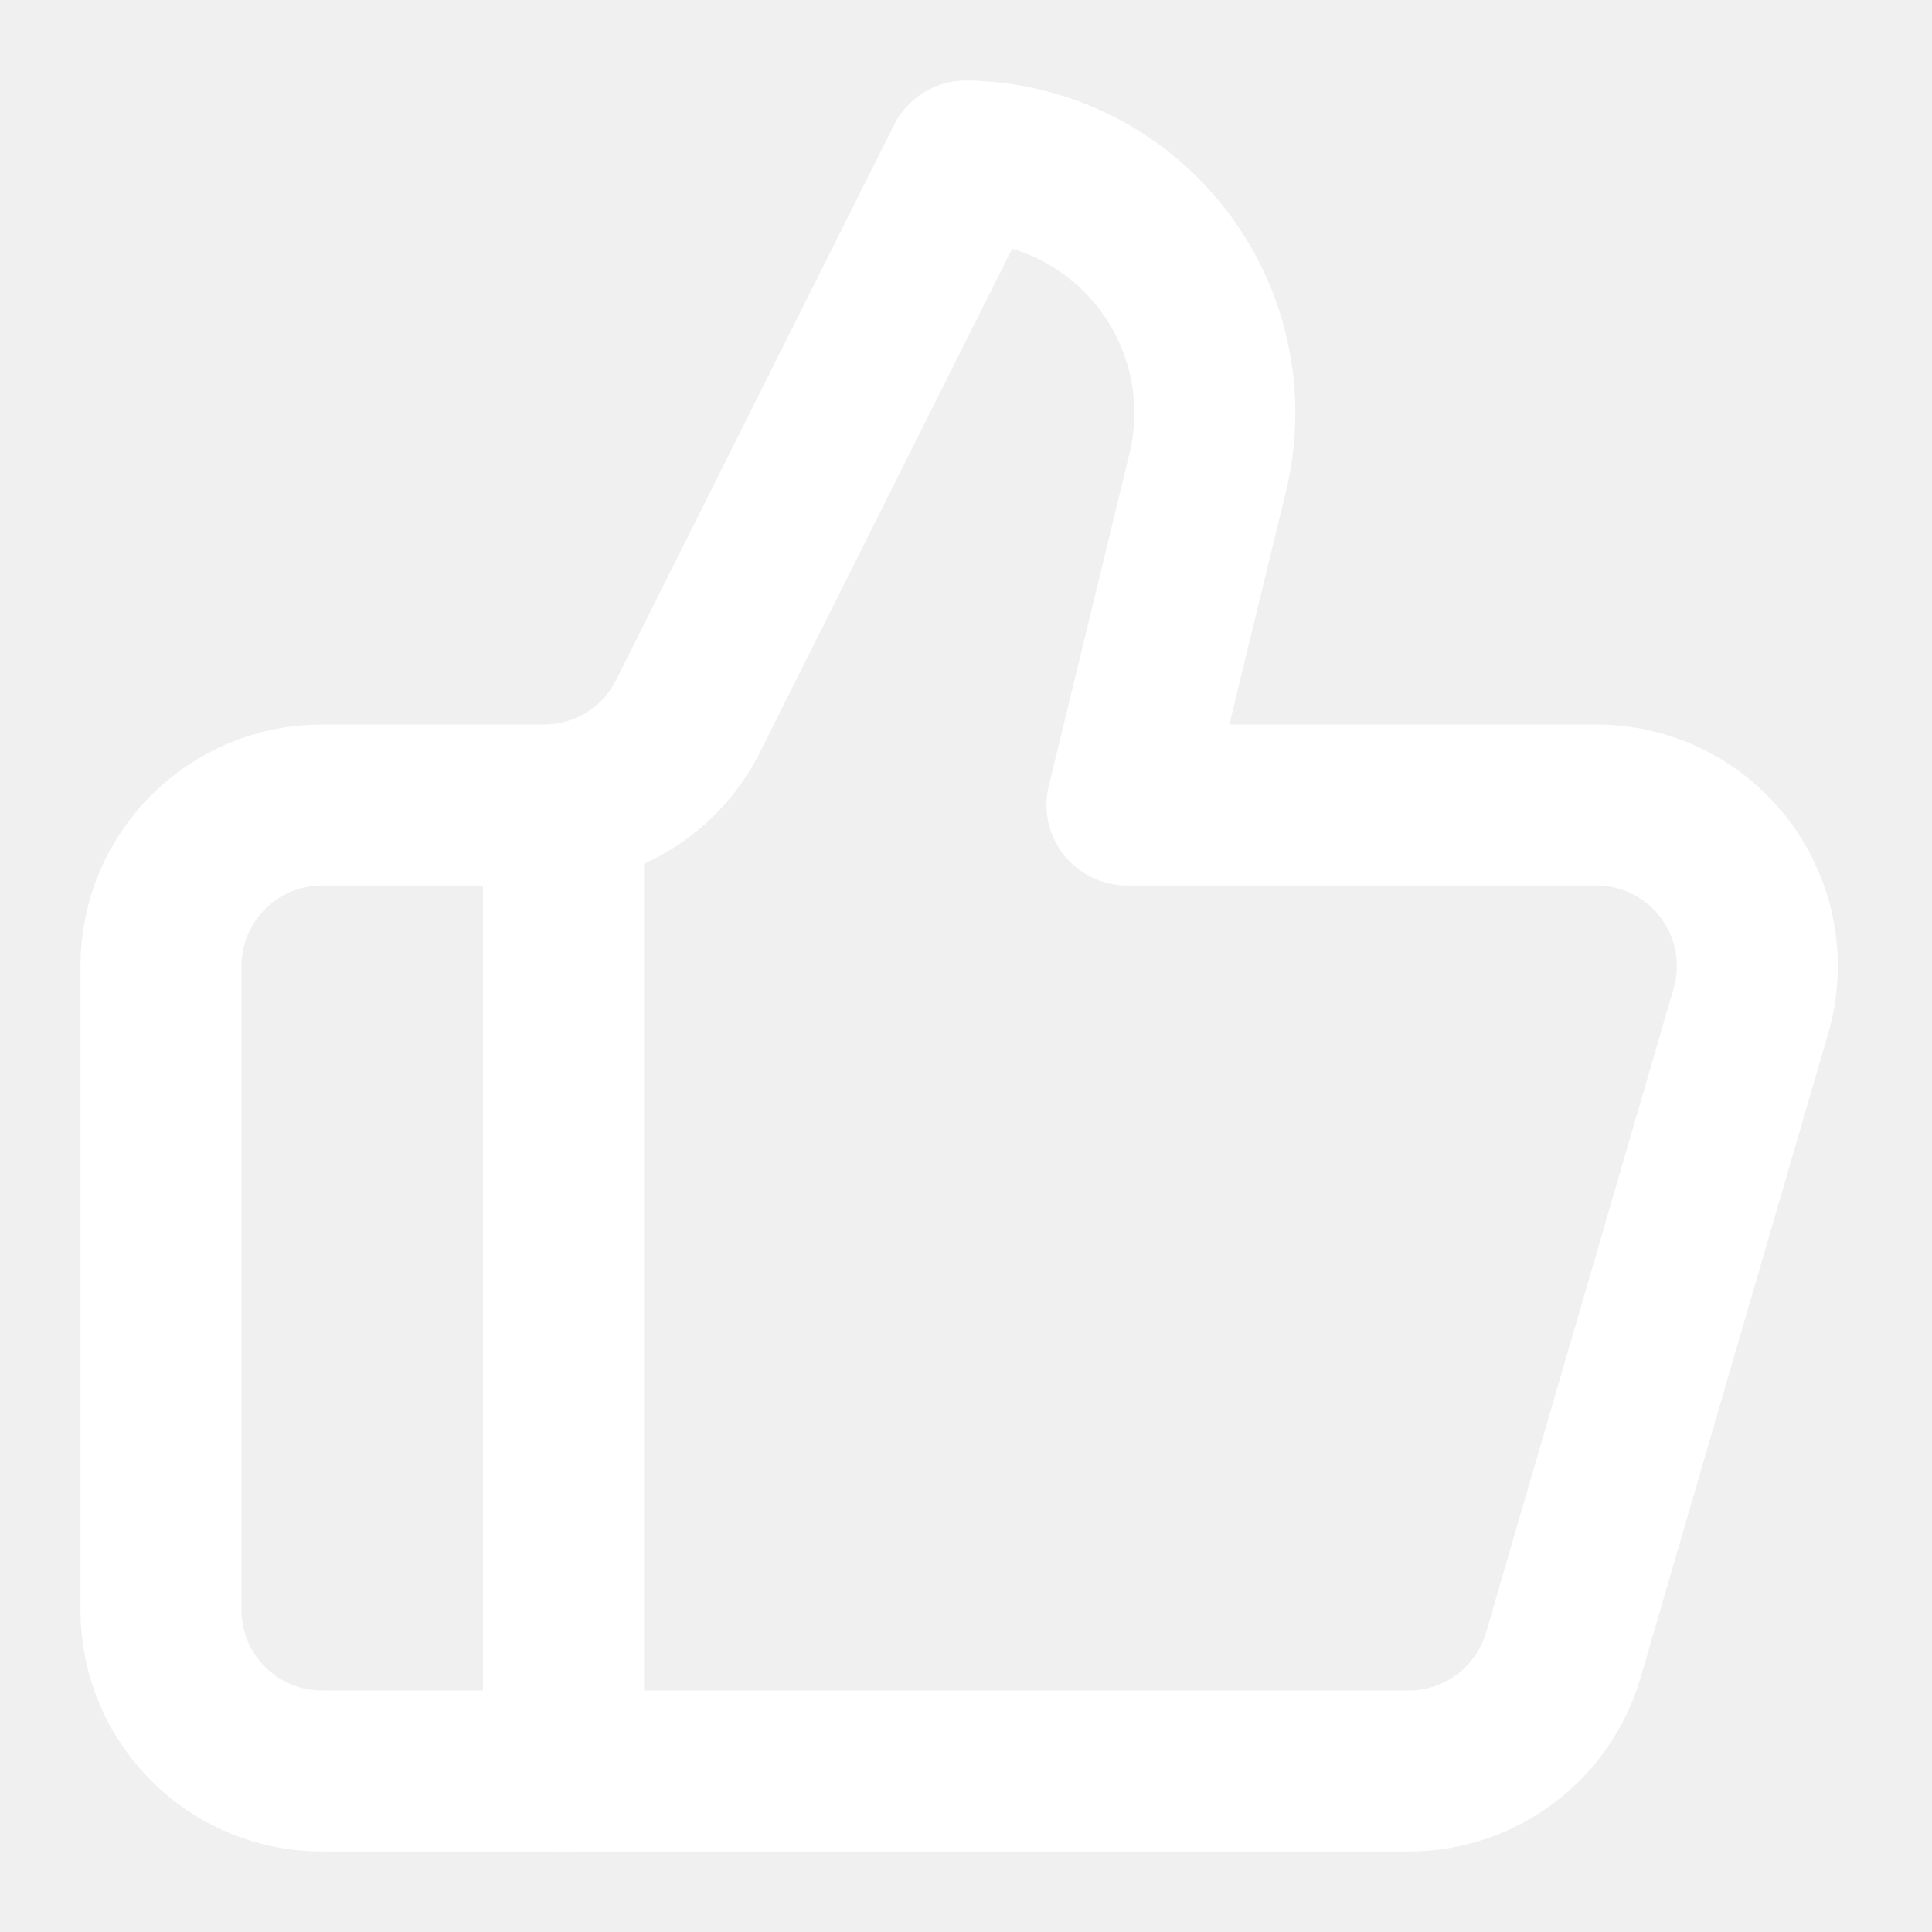
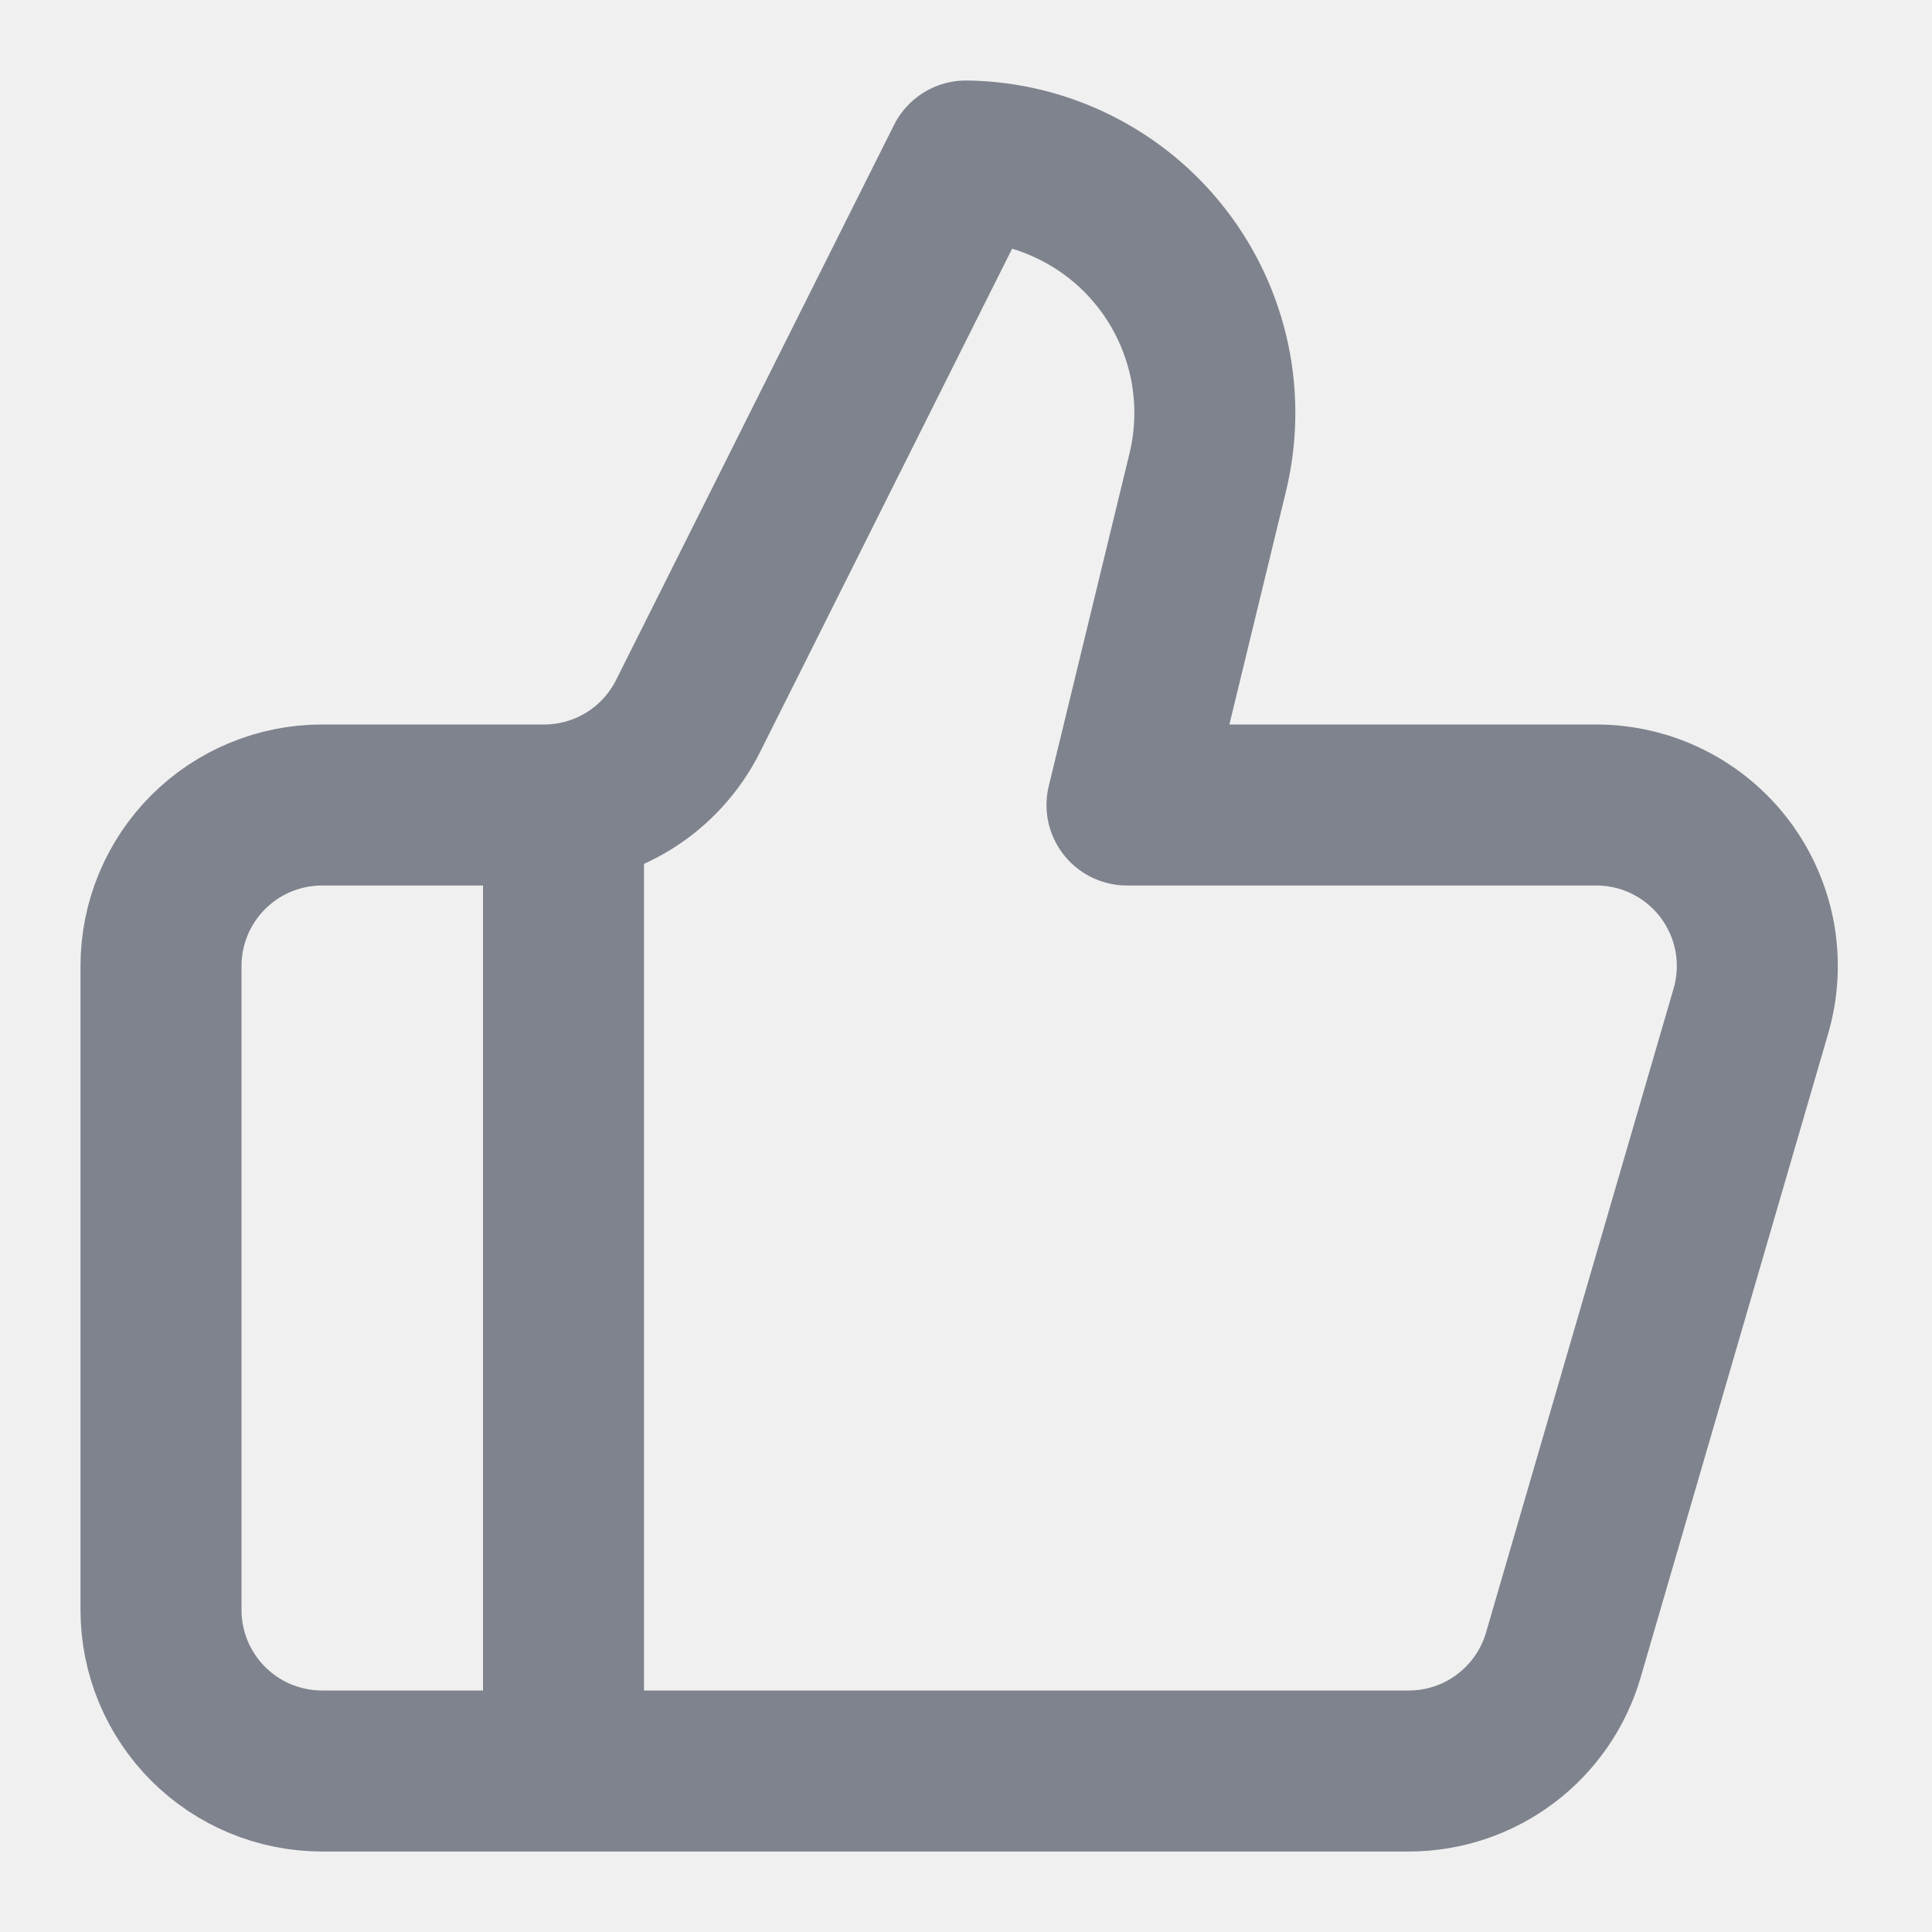
- <svg xmlns="http://www.w3.org/2000/svg" width="48" height="48" viewBox="0 0 24 24" fill="none" stroke="#ffffff" stroke-width="2" stroke-linecap="round" stroke-linejoin="round" class="lucide lucide-thumbs-up-icon lucide-thumbs-up">
-   <path d="M7 10v12" />
-   <path d="M15 5.88 14 10h5.83a2 2 0 0 1 1.92 2.56l-2.33 8A2 2 0 0 1 17.5 22H4a2 2 0 0 1-2-2v-8a2 2 0 0 1 2-2h2.76a2 2 0 0 0 1.79-1.11L12 2a3.13 3.13 0 0 1 3 3.88Z" />
+ <svg xmlns="http://www.w3.org/2000/svg" width="24" height="24" viewBox="0 0 24 24" fill="none">
+   <path d="M7 10V22M15 5.88L14 10H19.83C20.14 10 20.447 10.072 20.724 10.211C21.002 10.35 21.244 10.552 21.43 10.8C21.616 11.048 21.742 11.337 21.798 11.642C21.853 11.948 21.837 12.262 21.75 12.56L19.42 20.56C19.299 20.975 19.046 21.34 18.7 21.6C18.354 21.86 17.933 22 17.5 22H4C3.47 22 2.961 21.789 2.586 21.414C2.211 21.039 2 20.53 2 20V12C2 11.47 2.211 10.961 2.586 10.586C2.961 10.211 3.47 10 4 10H6.76C7.132 10 7.497 9.896 7.813 9.7C8.129 9.504 8.384 9.223 8.55 8.89L12 2C12.472 2.006 12.936 2.118 13.358 2.329C13.78 2.539 14.149 2.842 14.437 3.215C14.726 3.588 14.926 4.022 15.024 4.483C15.121 4.945 15.113 5.422 15 5.88Z" stroke="#0F172A" stroke-opacity="0.5" stroke-width="2" stroke-linecap="round" stroke-linejoin="round" />
</svg>
